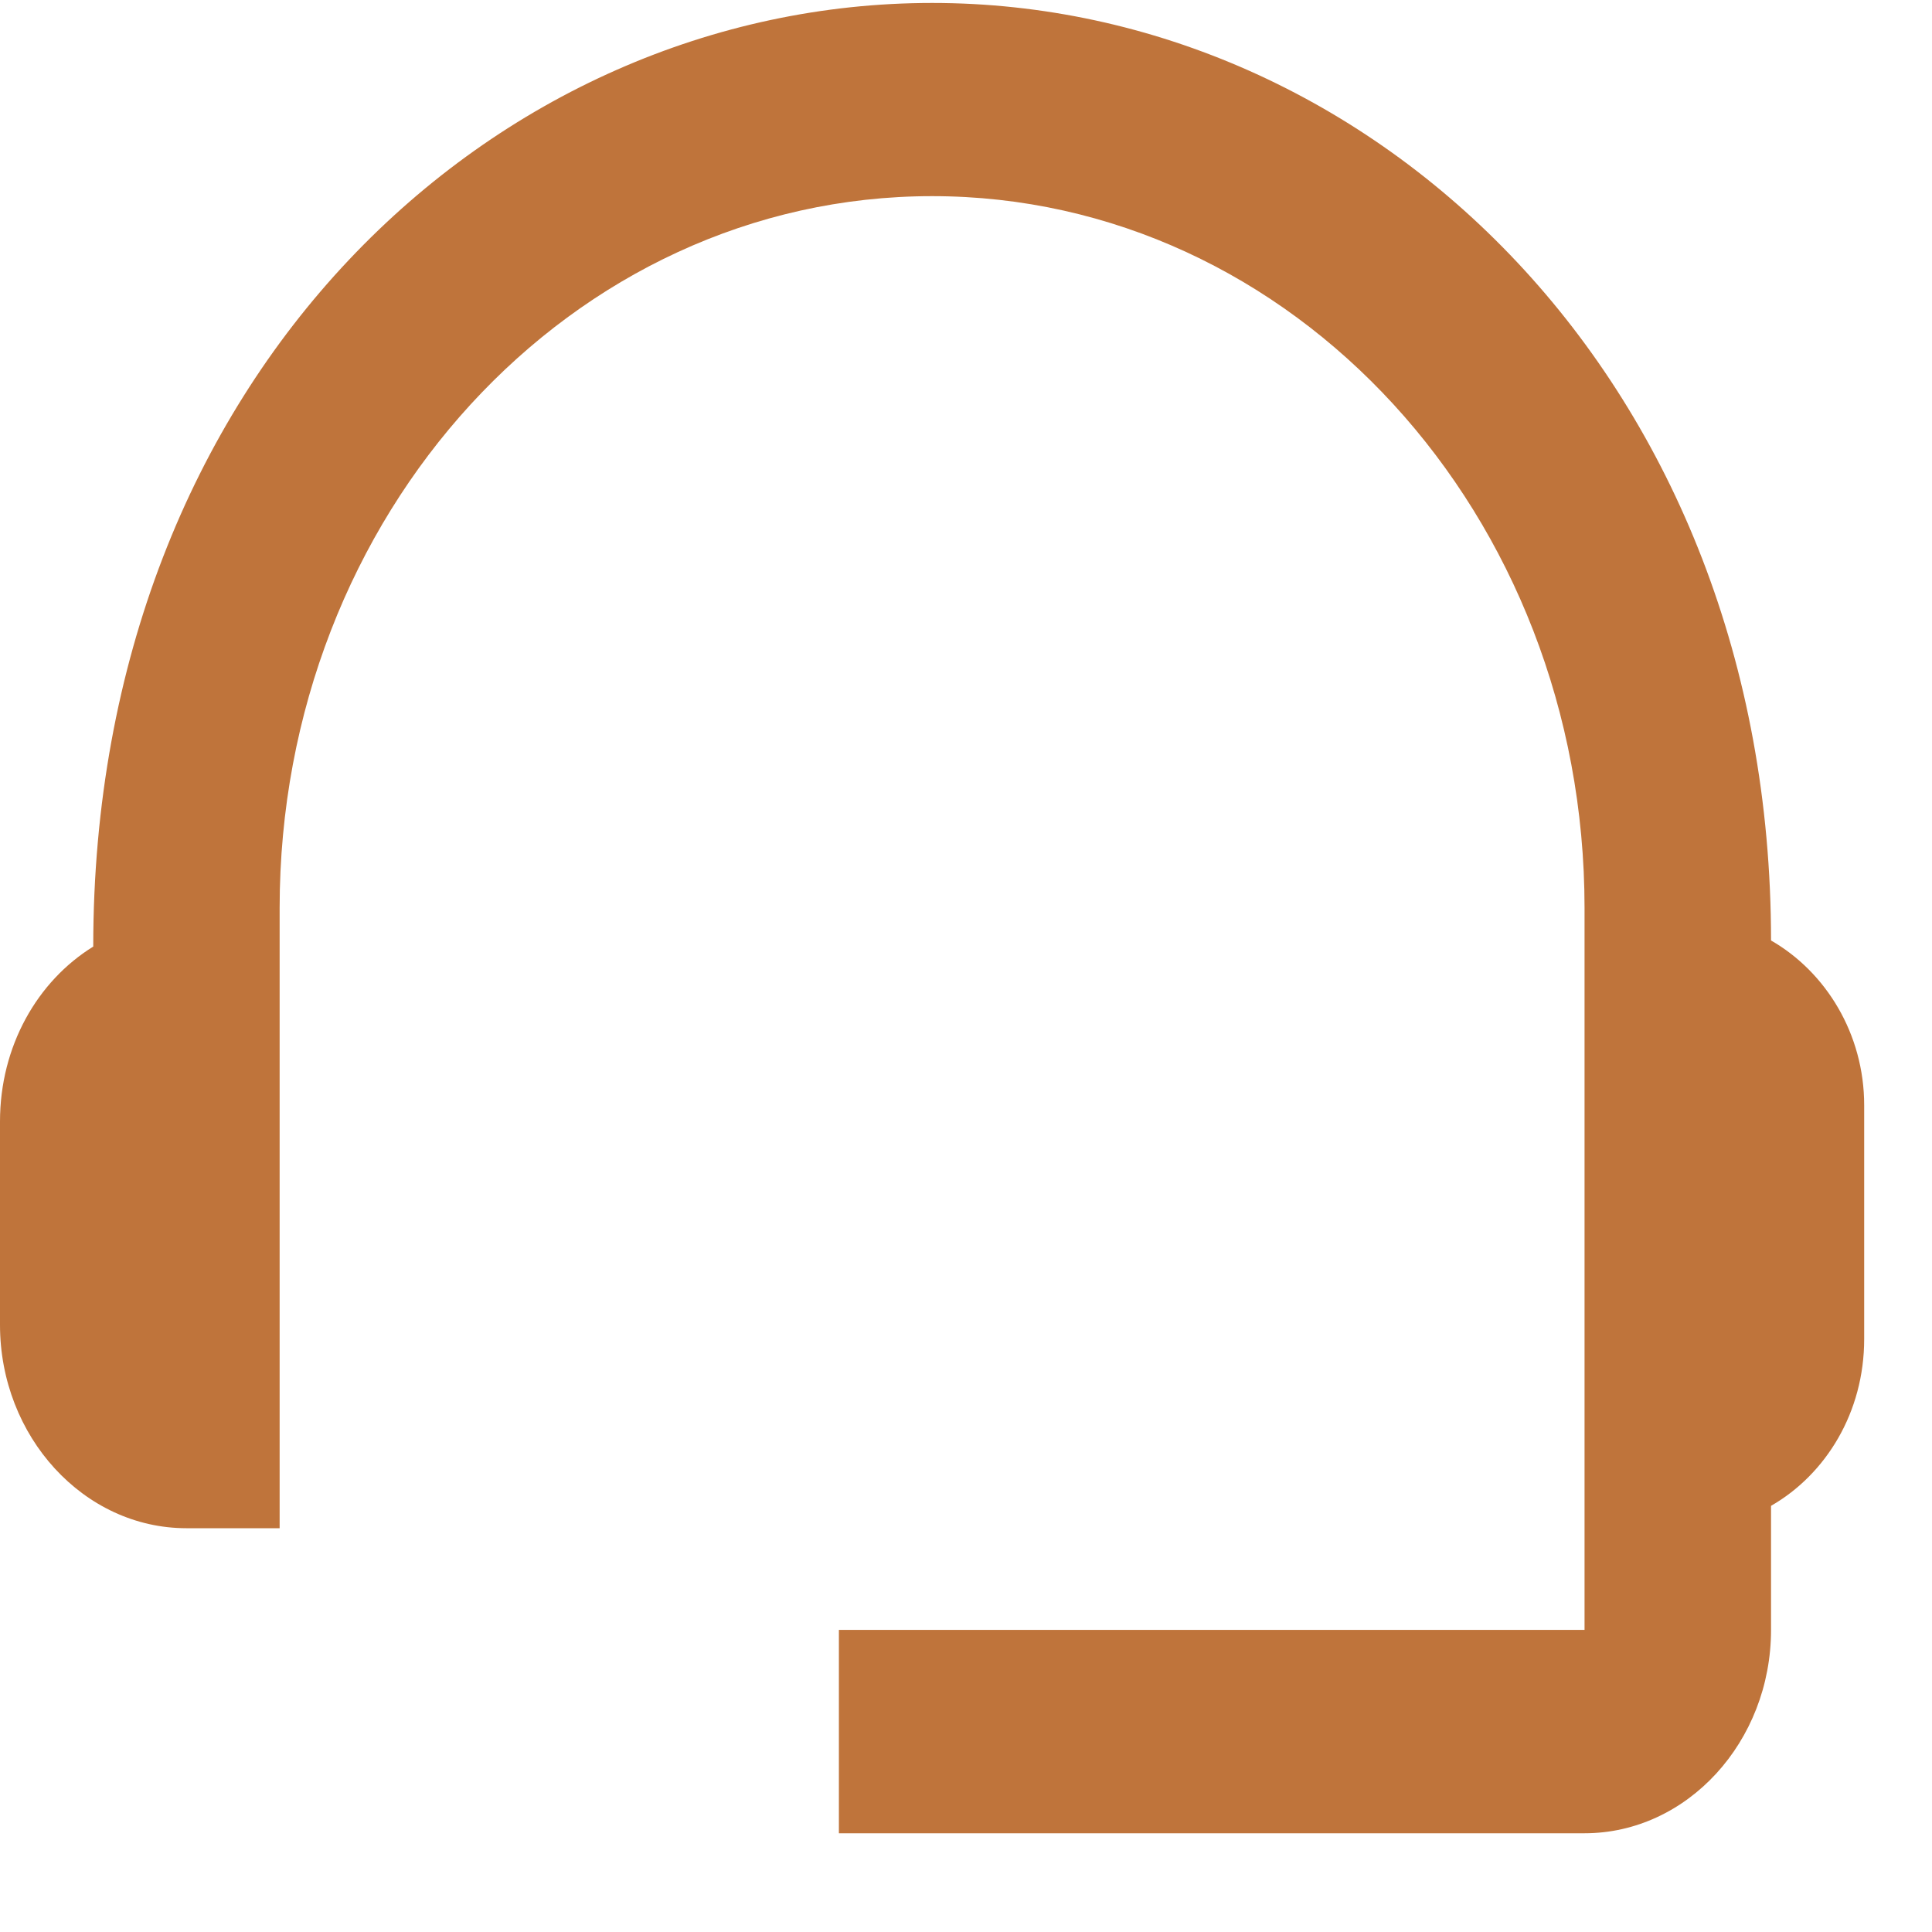
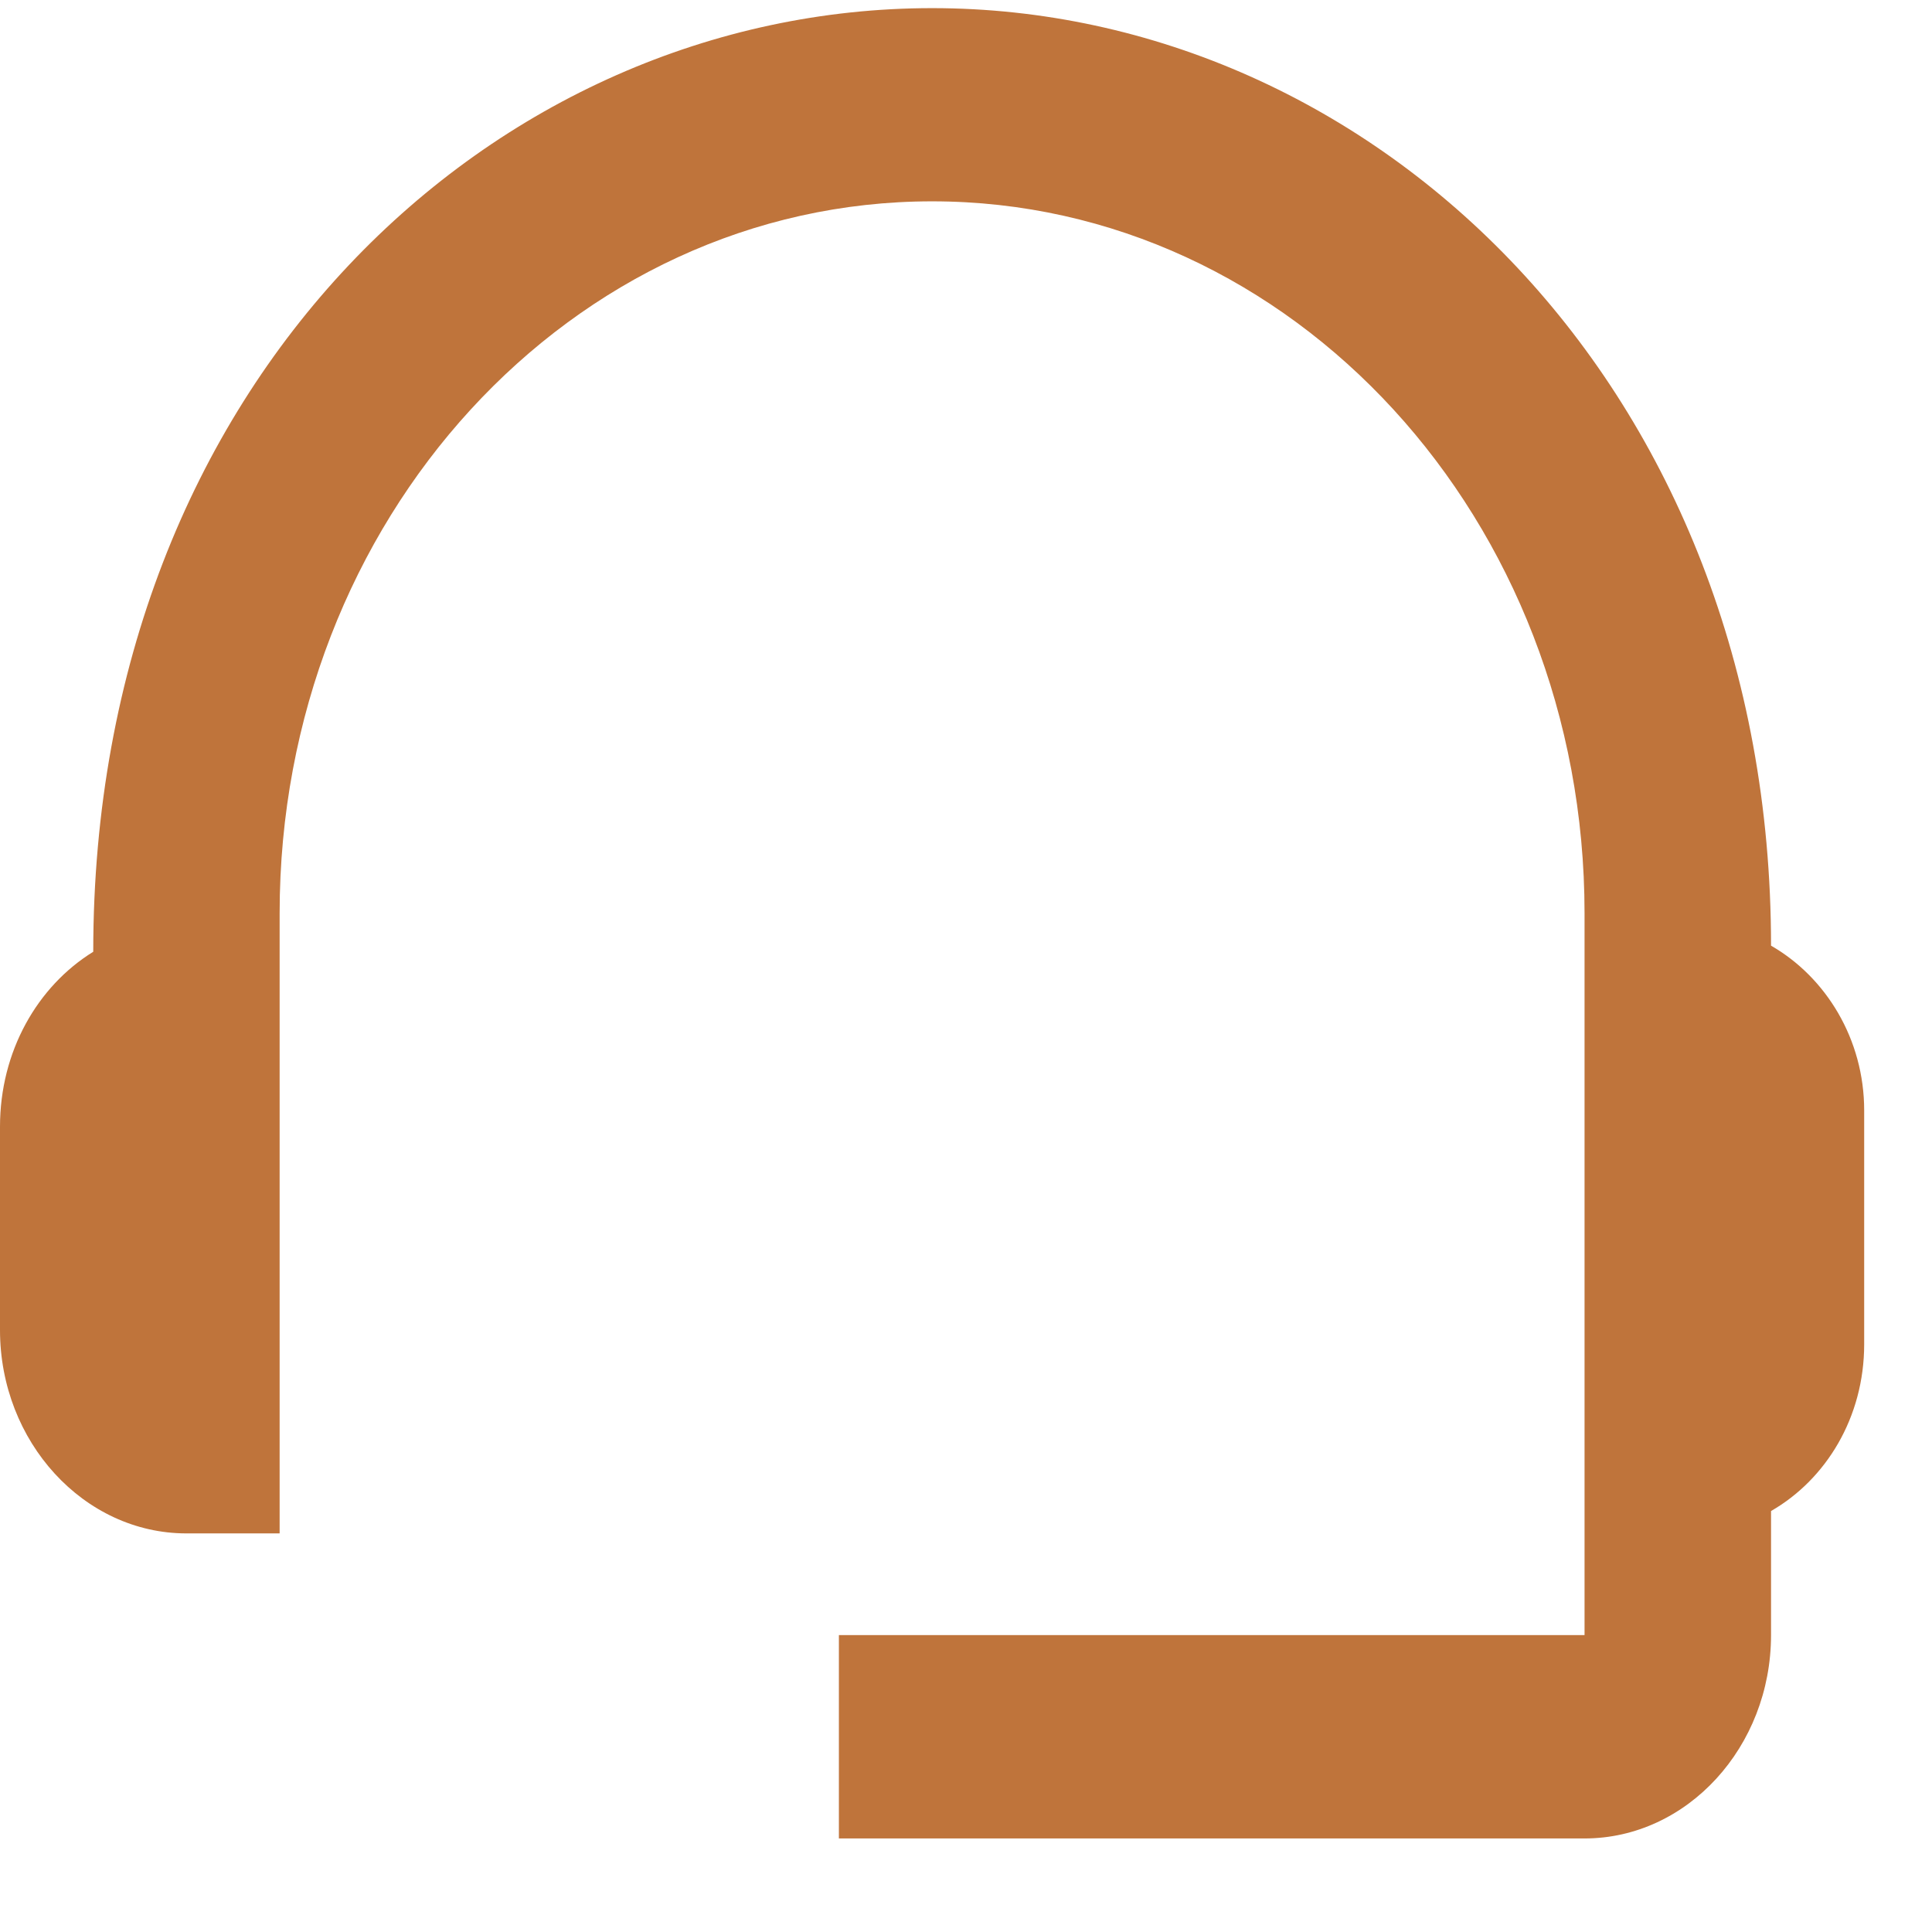
<svg xmlns="http://www.w3.org/2000/svg" width="19" height="19" viewBox="0 0 19 19" fill="none">
-   <path d="M17.417 9.249C17.417 3.759 13.512 0.029 9.167 0.029C4.867 0.029 0.917 3.679 0.917 9.309C0.367 9.649 0 10.289 0 11.029V13.029C0 14.129 0.825 15.029 1.833 15.029H2.75V8.929C2.75 5.059 5.619 1.929 9.167 1.929C12.714 1.929 15.583 5.059 15.583 8.929V16.029H8.25V18.029H15.583C16.592 18.029 17.417 17.129 17.417 16.029V14.809C17.957 14.499 18.333 13.889 18.333 13.169V10.869C18.333 10.169 17.957 9.559 17.417 9.249Z" fill="#BF743B" />
+   <path d="M17.417 9.3C17.417 3.81 13.512 0.08 9.167 0.08C4.867 0.08 0.917 3.73 0.917 9.36C0.367 9.7 0 10.34 0 11.08V13.08C0 14.18 0.825 15.08 1.833 15.08H2.75V8.98C2.75 5.11 5.619 1.98 9.167 1.98C12.714 1.98 15.583 5.11 15.583 8.98V16.08H8.25V18.08H15.583C16.592 18.08 17.417 17.18 17.417 16.08V14.86C17.957 14.55 18.333 13.94 18.333 13.22V10.92C18.333 10.22 17.957 9.61 17.417 9.3Z" fill="#BF743B" />
</svg>
